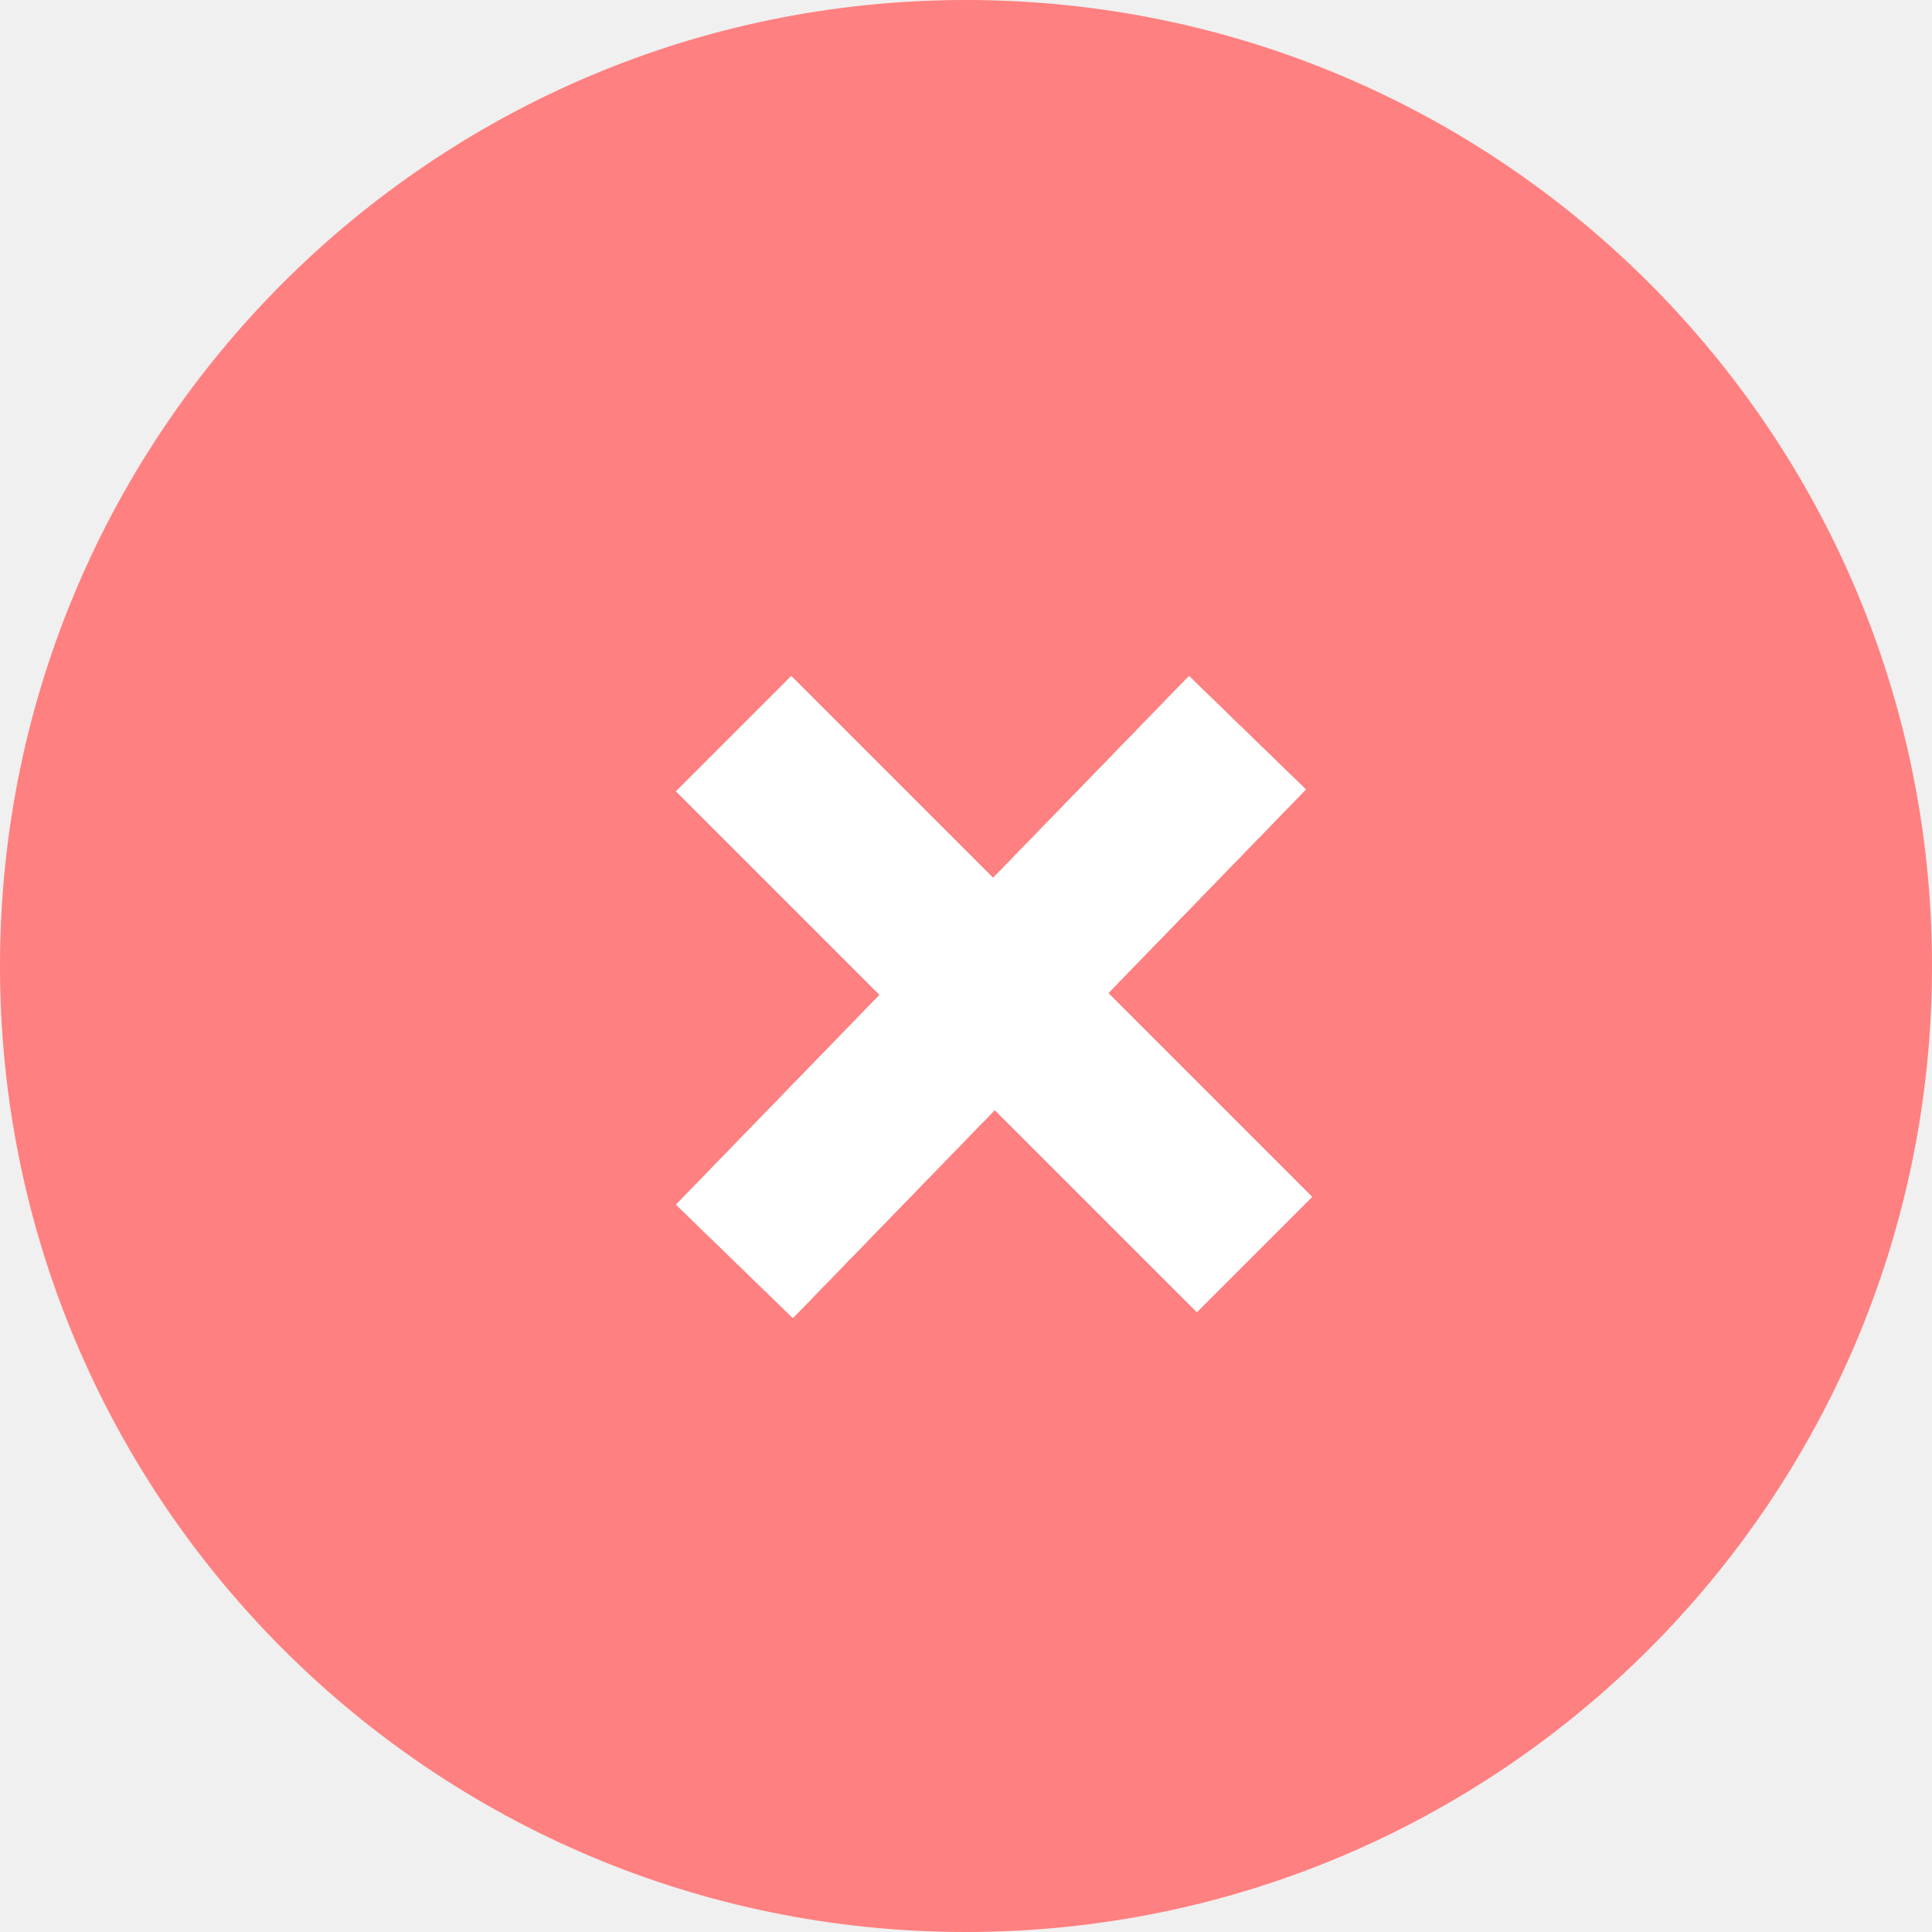
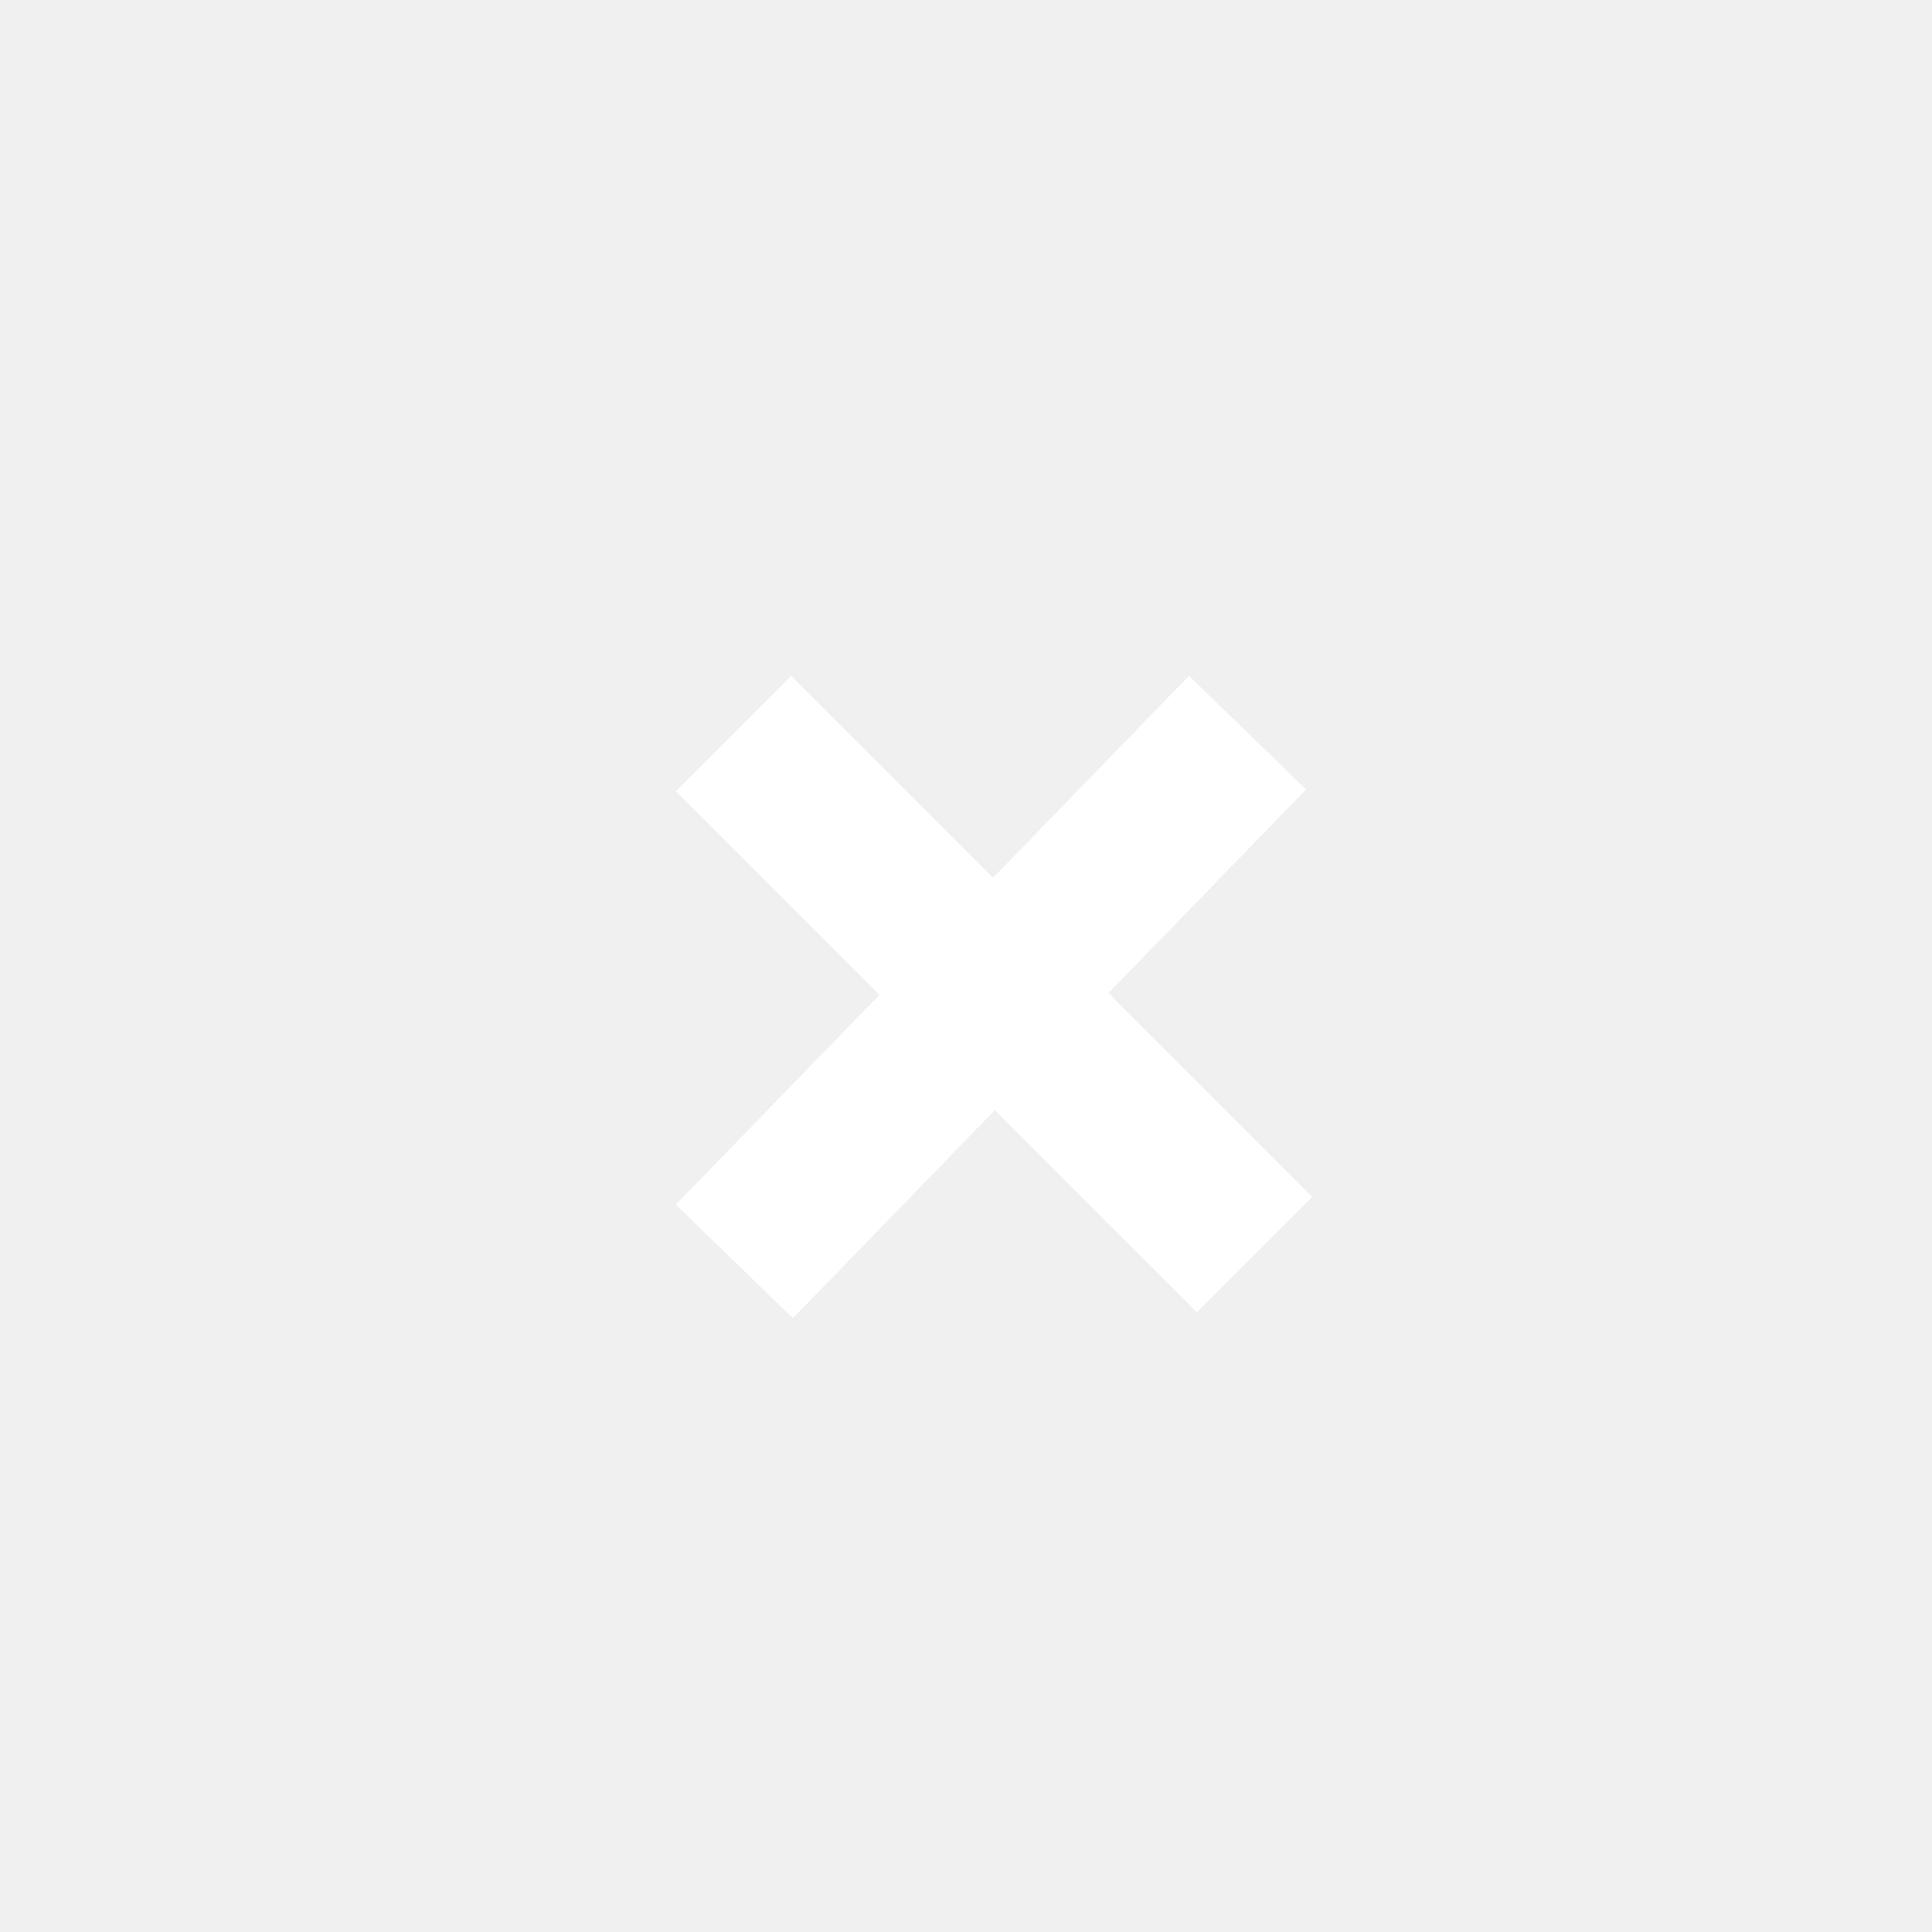
<svg xmlns="http://www.w3.org/2000/svg" width="20" height="20" viewBox="0 0 20 20" fill="none">
-   <circle cx="10" cy="10" r="10" fill="#FF8080" />
+   <circle cx="10" cy="10" r="10" fill="current" />
  <rect x="7" y="12.47" width="7.623" height="1.684" transform="rotate(-45.8581 7 12.4705)" fill="white" />
  <rect x="7" y="12.47" width="7.623" height="1.684" transform="rotate(-45.8581 7 12.4705)" fill="white" />
  <rect x="7" y="12.47" width="7.623" height="1.684" transform="rotate(-45.8581 7 12.4705)" fill="white" />
  <rect x="7" y="12.47" width="7.623" height="1.684" transform="rotate(-45.8581 7 12.4705)" fill="white" />
  <rect x="12.391" y="13.581" width="7.623" height="1.684" transform="rotate(-135 12.3906 13.5813)" fill="white" />
  <rect x="12.391" y="13.581" width="7.623" height="1.684" transform="rotate(-135 12.3906 13.5813)" fill="white" />
  <rect x="12.391" y="13.581" width="7.623" height="1.684" transform="rotate(-135 12.3906 13.5813)" fill="white" />
  <rect x="12.391" y="13.581" width="7.623" height="1.684" transform="rotate(-135 12.3906 13.5813)" fill="white" />
</svg>
